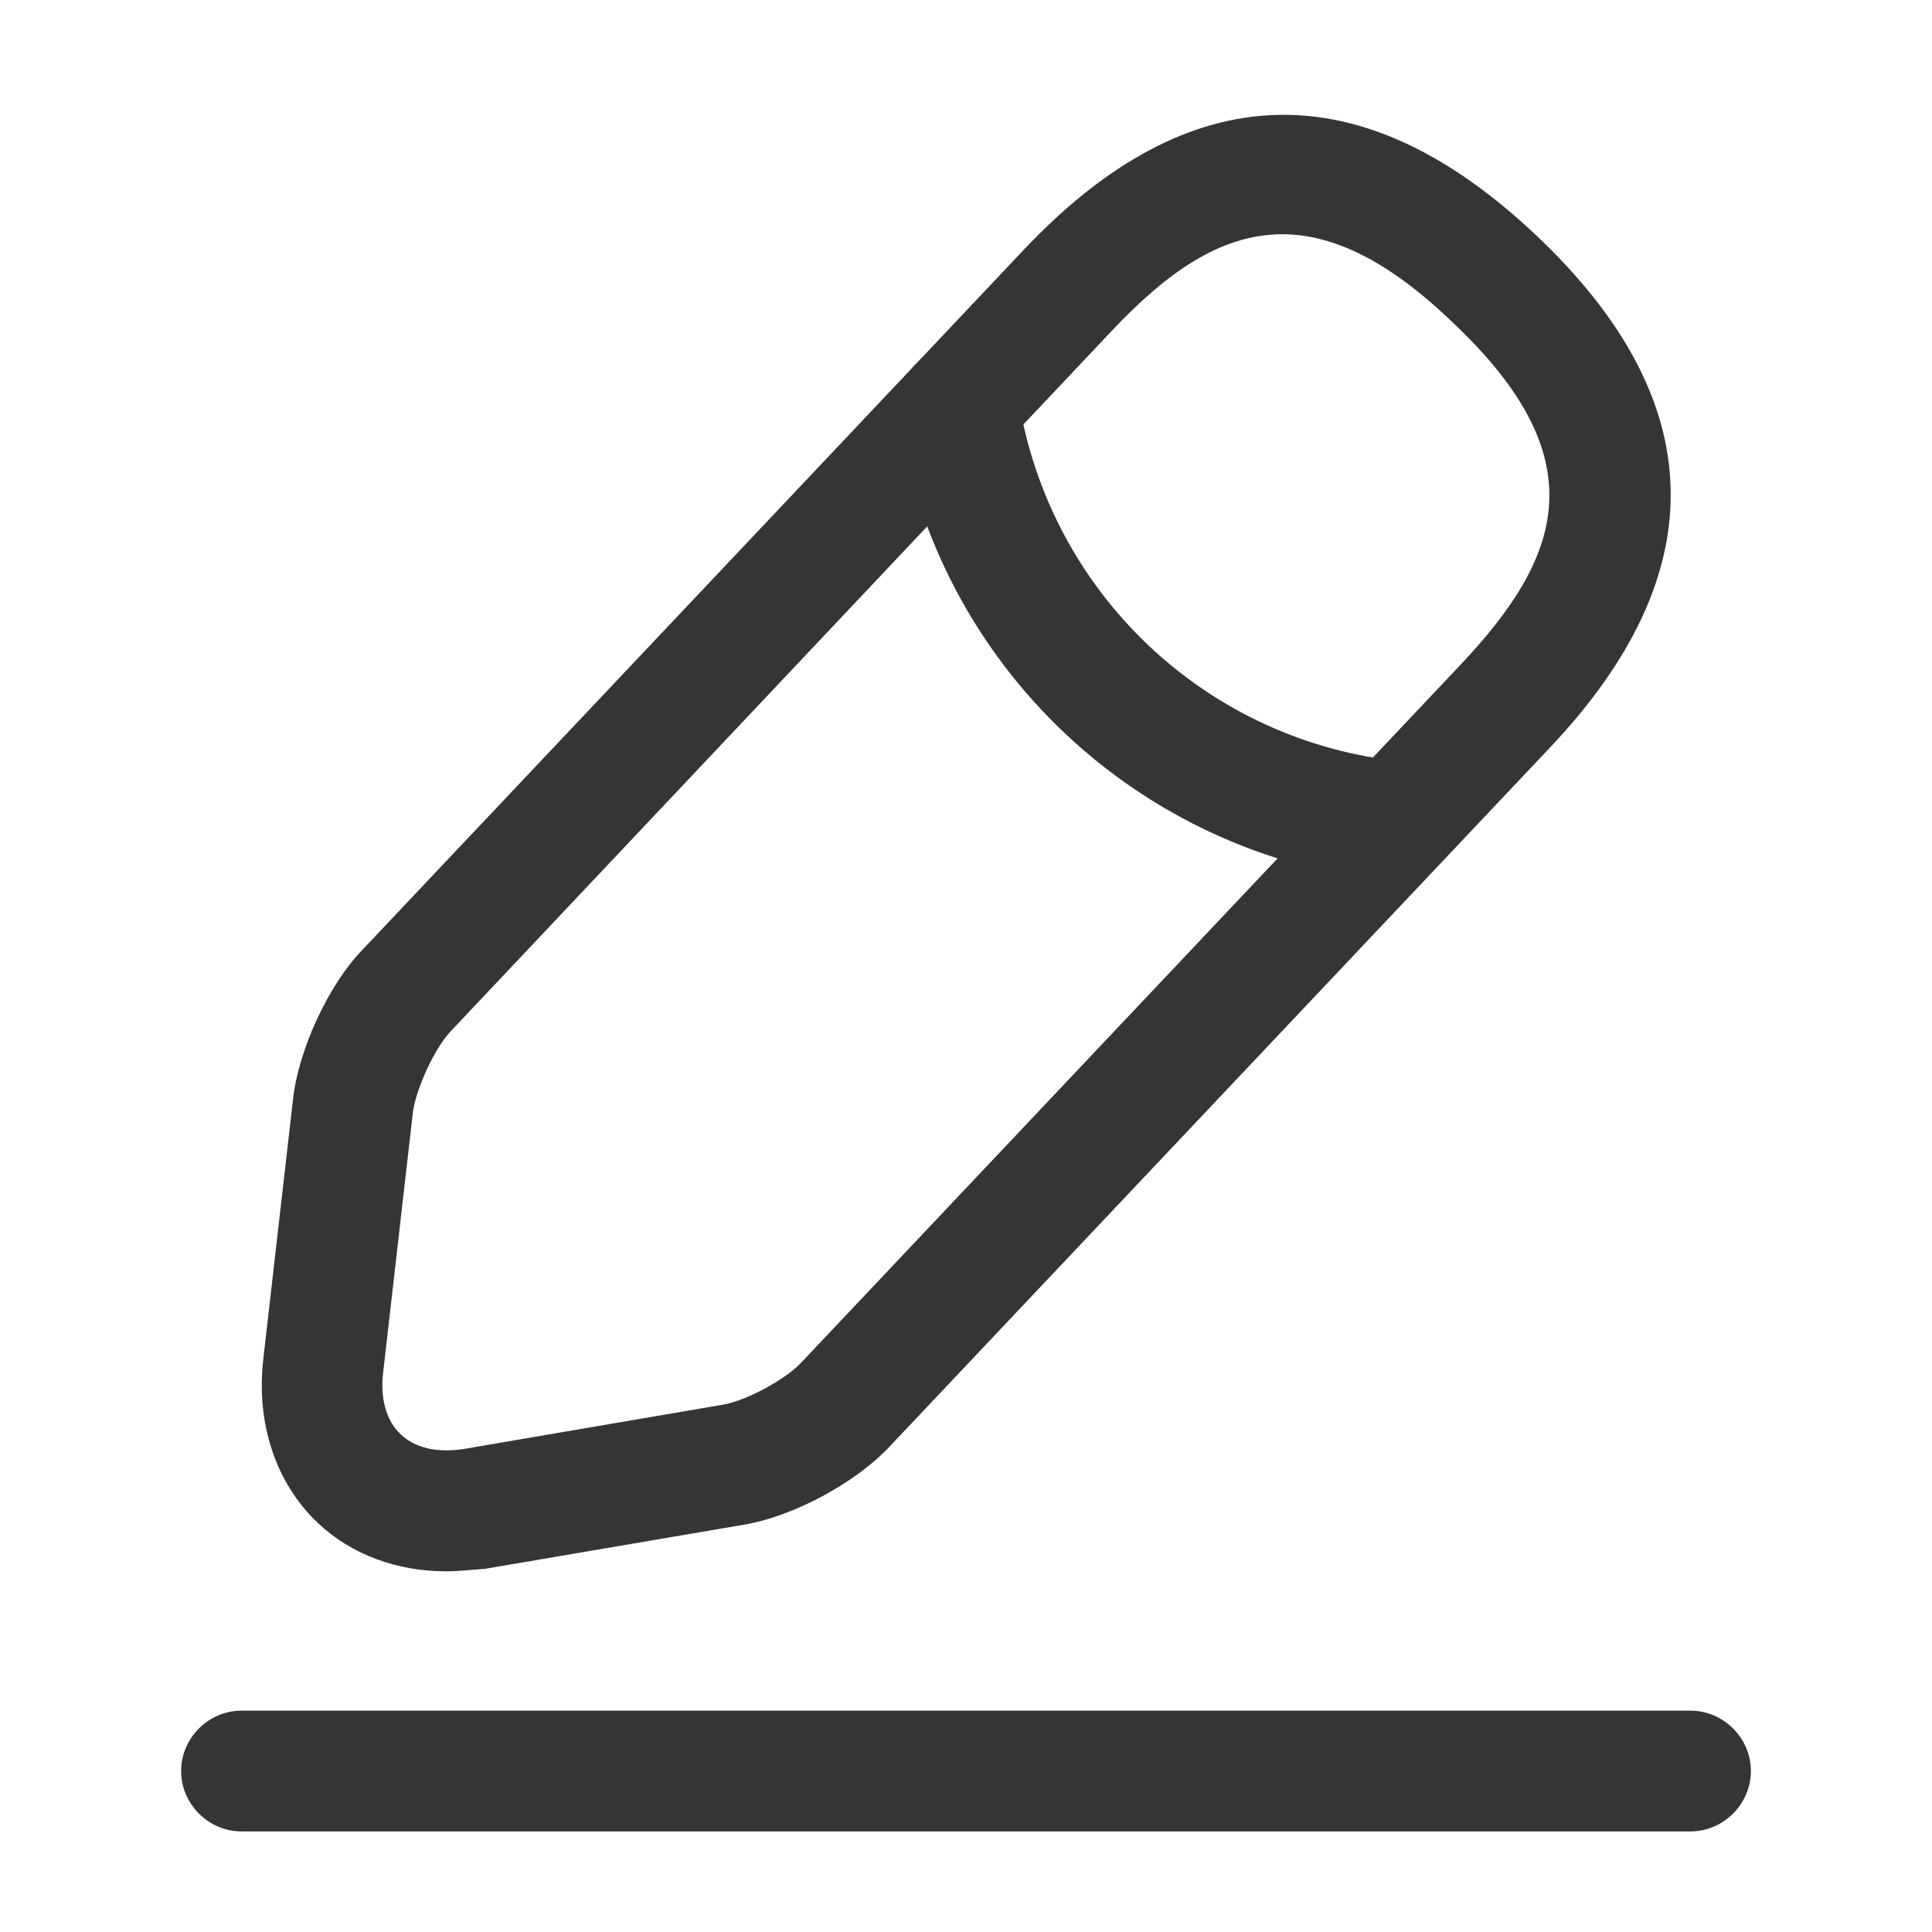
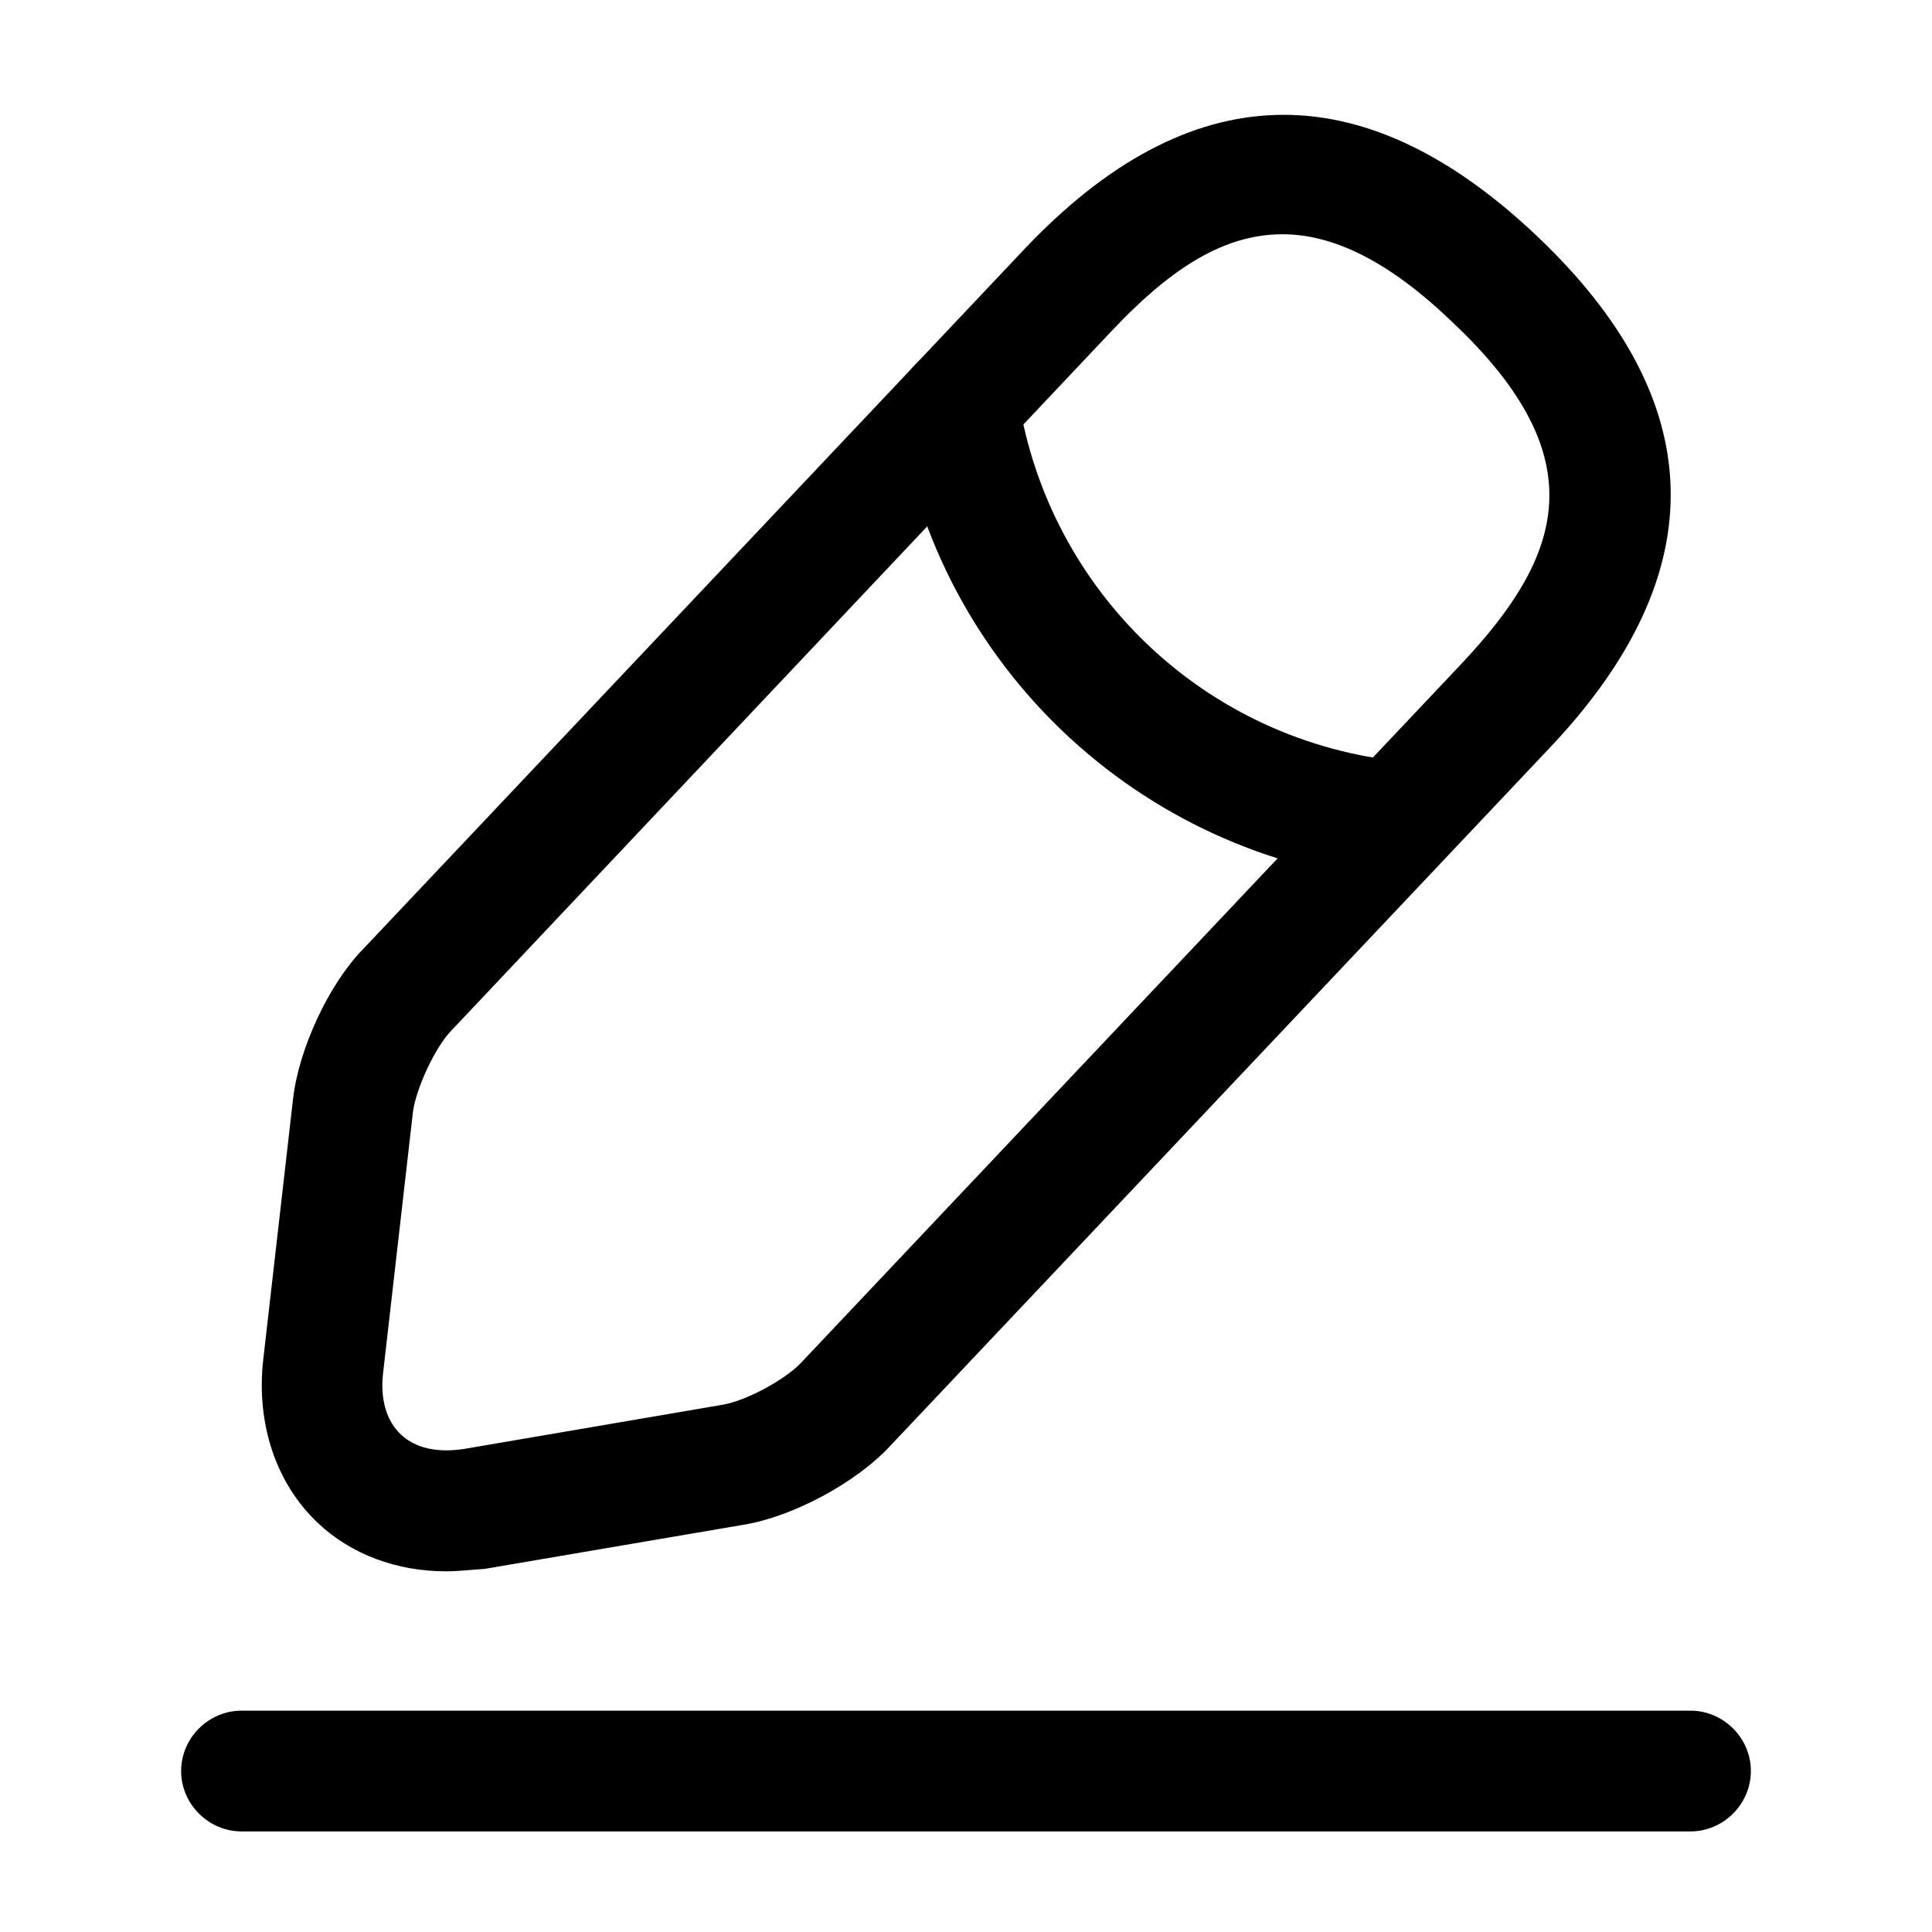
- <svg xmlns="http://www.w3.org/2000/svg" width="16" height="16" viewBox="0 0 16 16" fill="none">
-   <path d="M3.693 13.013C3.287 13.013 2.907 12.873 2.633 12.613C2.287 12.287 2.12 11.793 2.18 11.26L2.427 9.1C2.473 8.693 2.72 8.153 3.007 7.86L8.48 2.067C9.847 0.62 11.273 0.58 12.72 1.947C14.167 3.313 14.207 4.74 12.84 6.187L7.367 11.98C7.087 12.28 6.567 12.56 6.16 12.627L4.013 12.993C3.9 13 3.8 13.013 3.693 13.013ZM10.62 1.94C10.107 1.94 9.66 2.26 9.207 2.74L3.733 8.54C3.6 8.68 3.447 9.013 3.42 9.207L3.173 11.367C3.147 11.587 3.2 11.767 3.32 11.88C3.44 11.993 3.62 12.033 3.84 12L5.987 11.633C6.18 11.6 6.5 11.427 6.633 11.287L12.107 5.493C12.933 4.613 13.233 3.8 12.027 2.667C11.493 2.153 11.033 1.94 10.62 1.94Z" fill="#353535" />
-   <path d="M11.56 7.3C11.547 7.3 11.527 7.3 11.513 7.3C9.433 7.093 7.76 5.513 7.44 3.447C7.4 3.173 7.587 2.92 7.86 2.873C8.133 2.833 8.387 3.02 8.433 3.293C8.687 4.907 9.993 6.147 11.62 6.307C11.893 6.333 12.093 6.58 12.067 6.853C12.033 7.107 11.813 7.3 11.56 7.3Z" fill="#353535" />
-   <path d="M14 15.167H2C1.727 15.167 1.5 14.94 1.5 14.667C1.5 14.393 1.727 14.167 2 14.167H14C14.273 14.167 14.5 14.393 14.5 14.667C14.5 14.94 14.273 15.167 14 15.167Z" fill="#353535" />
+ <svg xmlns="http://www.w3.org/2000/svg" width="16" height="16" viewBox="0 0 16 16" fill="currentColor">
+   <path d="M3.693 13.013C3.287 13.013 2.907 12.873 2.633 12.613C2.287 12.287 2.12 11.793 2.18 11.26L2.427 9.1C2.473 8.693 2.72 8.153 3.007 7.86L8.48 2.067C9.847 0.62 11.273 0.58 12.72 1.947C14.167 3.313 14.207 4.74 12.84 6.187L7.367 11.98C7.087 12.28 6.567 12.56 6.16 12.627L4.013 12.993C3.9 13 3.8 13.013 3.693 13.013ZM10.62 1.94C10.107 1.94 9.66 2.26 9.207 2.74L3.733 8.54C3.6 8.68 3.447 9.013 3.42 9.207L3.173 11.367C3.147 11.587 3.2 11.767 3.32 11.88C3.44 11.993 3.62 12.033 3.84 12L5.987 11.633C6.18 11.6 6.5 11.427 6.633 11.287L12.107 5.493C12.933 4.613 13.233 3.8 12.027 2.667C11.493 2.153 11.033 1.94 10.62 1.94Z" />
+   <path d="M11.56 7.3C11.547 7.3 11.527 7.3 11.513 7.3C9.433 7.093 7.76 5.513 7.44 3.447C7.4 3.173 7.587 2.92 7.86 2.873C8.133 2.833 8.387 3.02 8.433 3.293C8.687 4.907 9.993 6.147 11.62 6.307C11.893 6.333 12.093 6.58 12.067 6.853C12.033 7.107 11.813 7.3 11.56 7.3Z" />
+   <path d="M14 15.167H2C1.727 15.167 1.5 14.94 1.5 14.667C1.5 14.393 1.727 14.167 2 14.167H14C14.273 14.167 14.5 14.393 14.5 14.667C14.5 14.94 14.273 15.167 14 15.167Z" />
</svg>
